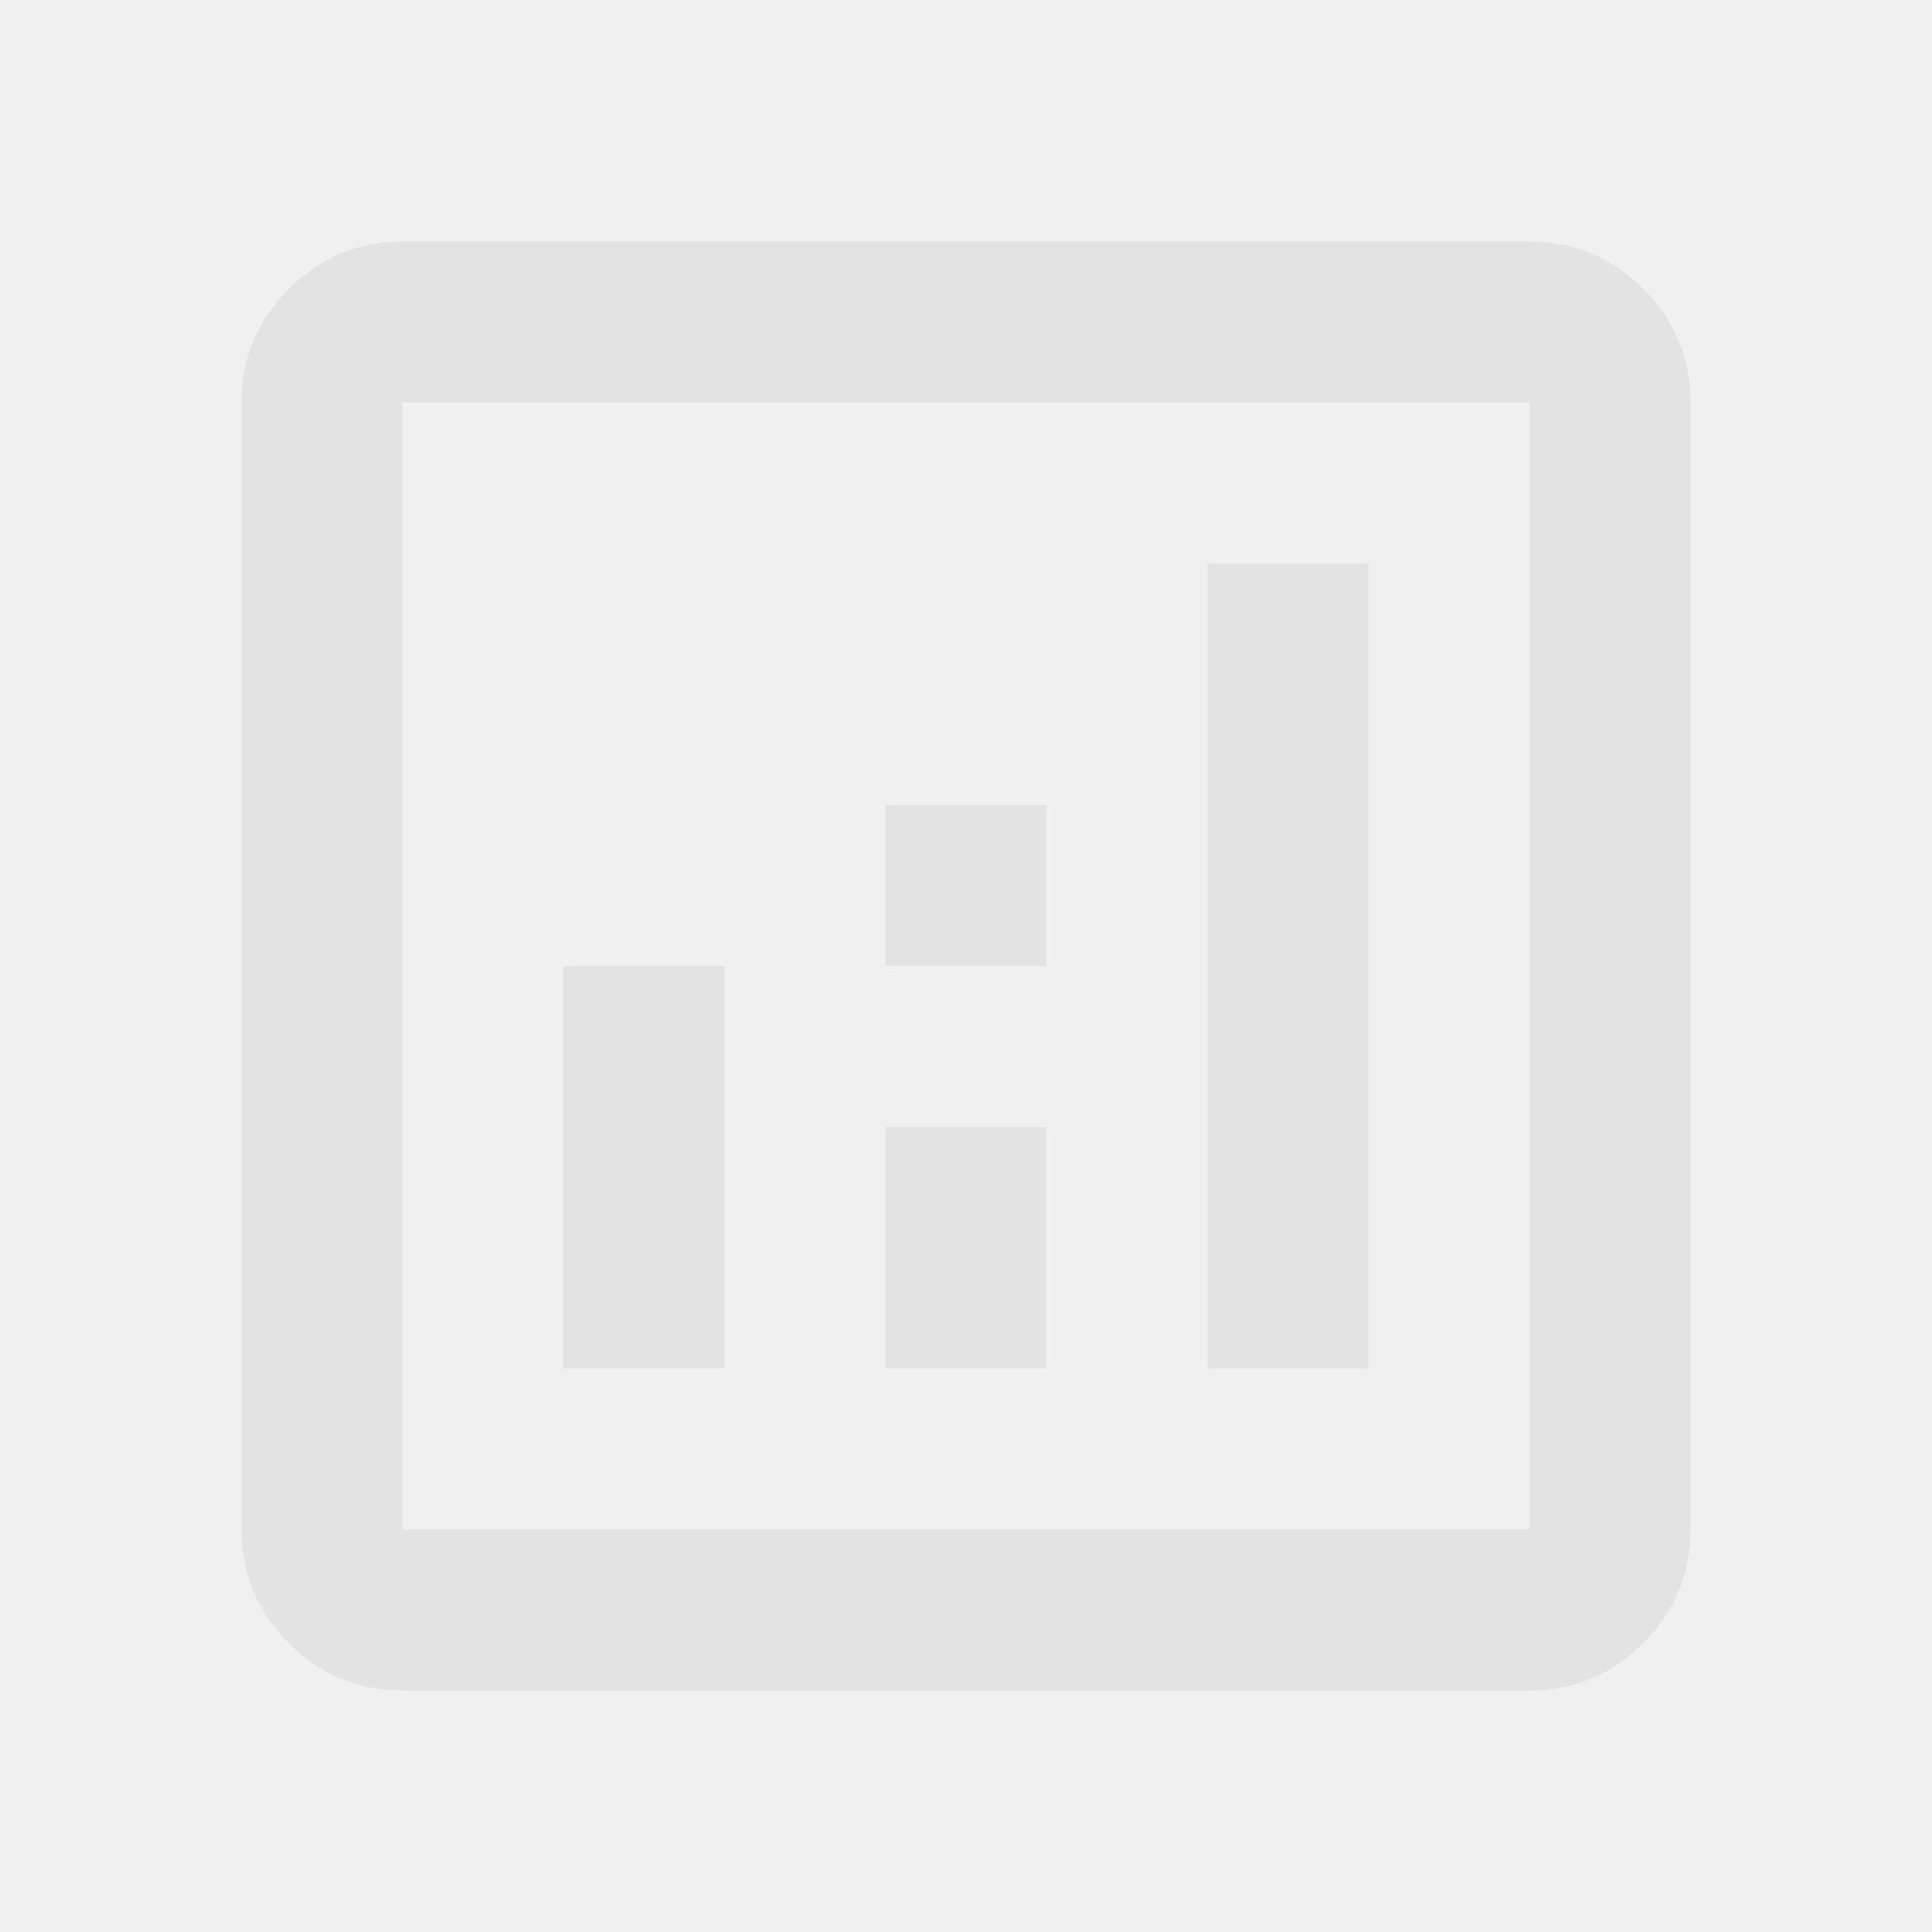
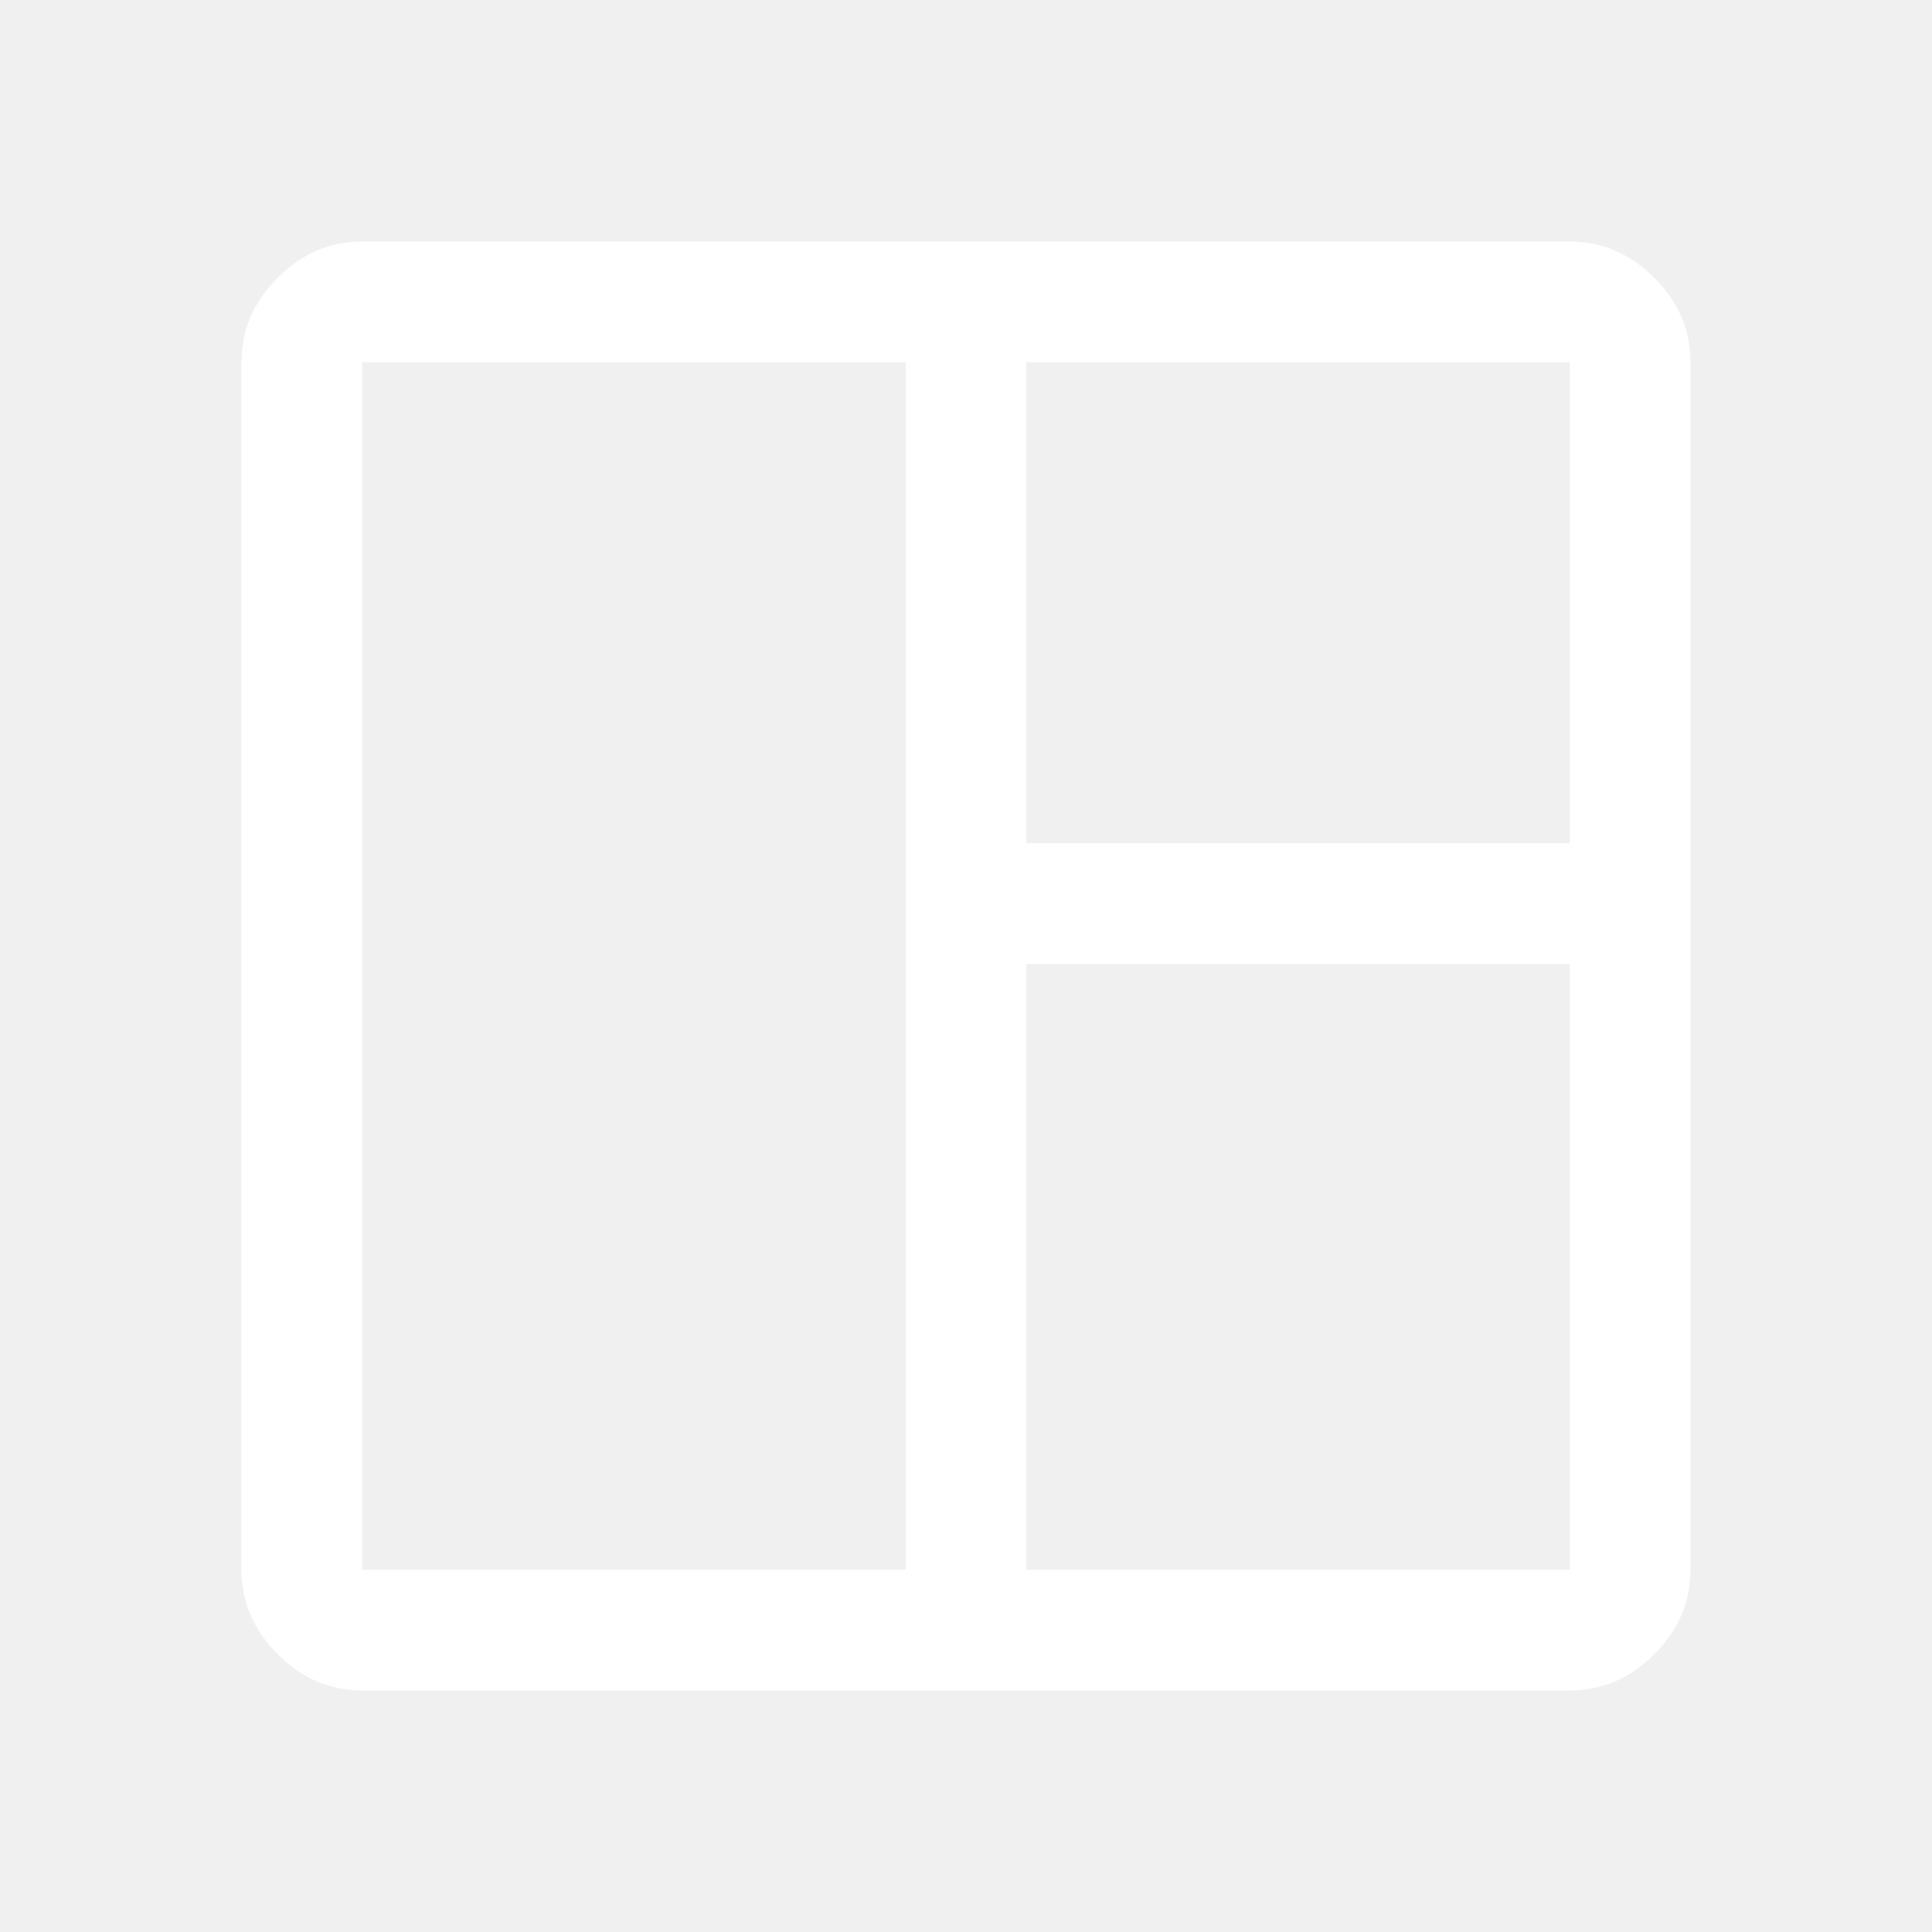
- <svg xmlns="http://www.w3.org/2000/svg" height="24px" viewBox="0 -960 960 960" width="24px" fill="#e3e3e3">
-   <path d="M280-280h80v-200h-80v200Zm320 0h80v-400h-80v400Zm-160 0h80v-120h-80v120Zm0-200h80v-80h-80v80ZM200-120q-33 0-56.5-23.5T120-200v-560q0-33 23.5-56.5T200-840h560q33 0 56.5 23.5T840-760v560q0 33-23.5 56.5T760-120H200Zm0-80h560v-560H200v560Zm0-560v560-560Z" />
+ <svg xmlns="http://www.w3.org/2000/svg" height="48px" viewBox="0 -960 960 960" width="48px" fill="#ffffff">
+   <path d="M180-120q-24 0-42-18t-18-42v-600q0-24 18-42t42-18h600q24 0 42 18t18 42v600q0 24-18 42t-42 18H180Zm0-60h270v-600H180v600Zm330 0h270v-301H510v301Zm0-361h270v-239H510v239Z" />
</svg>
